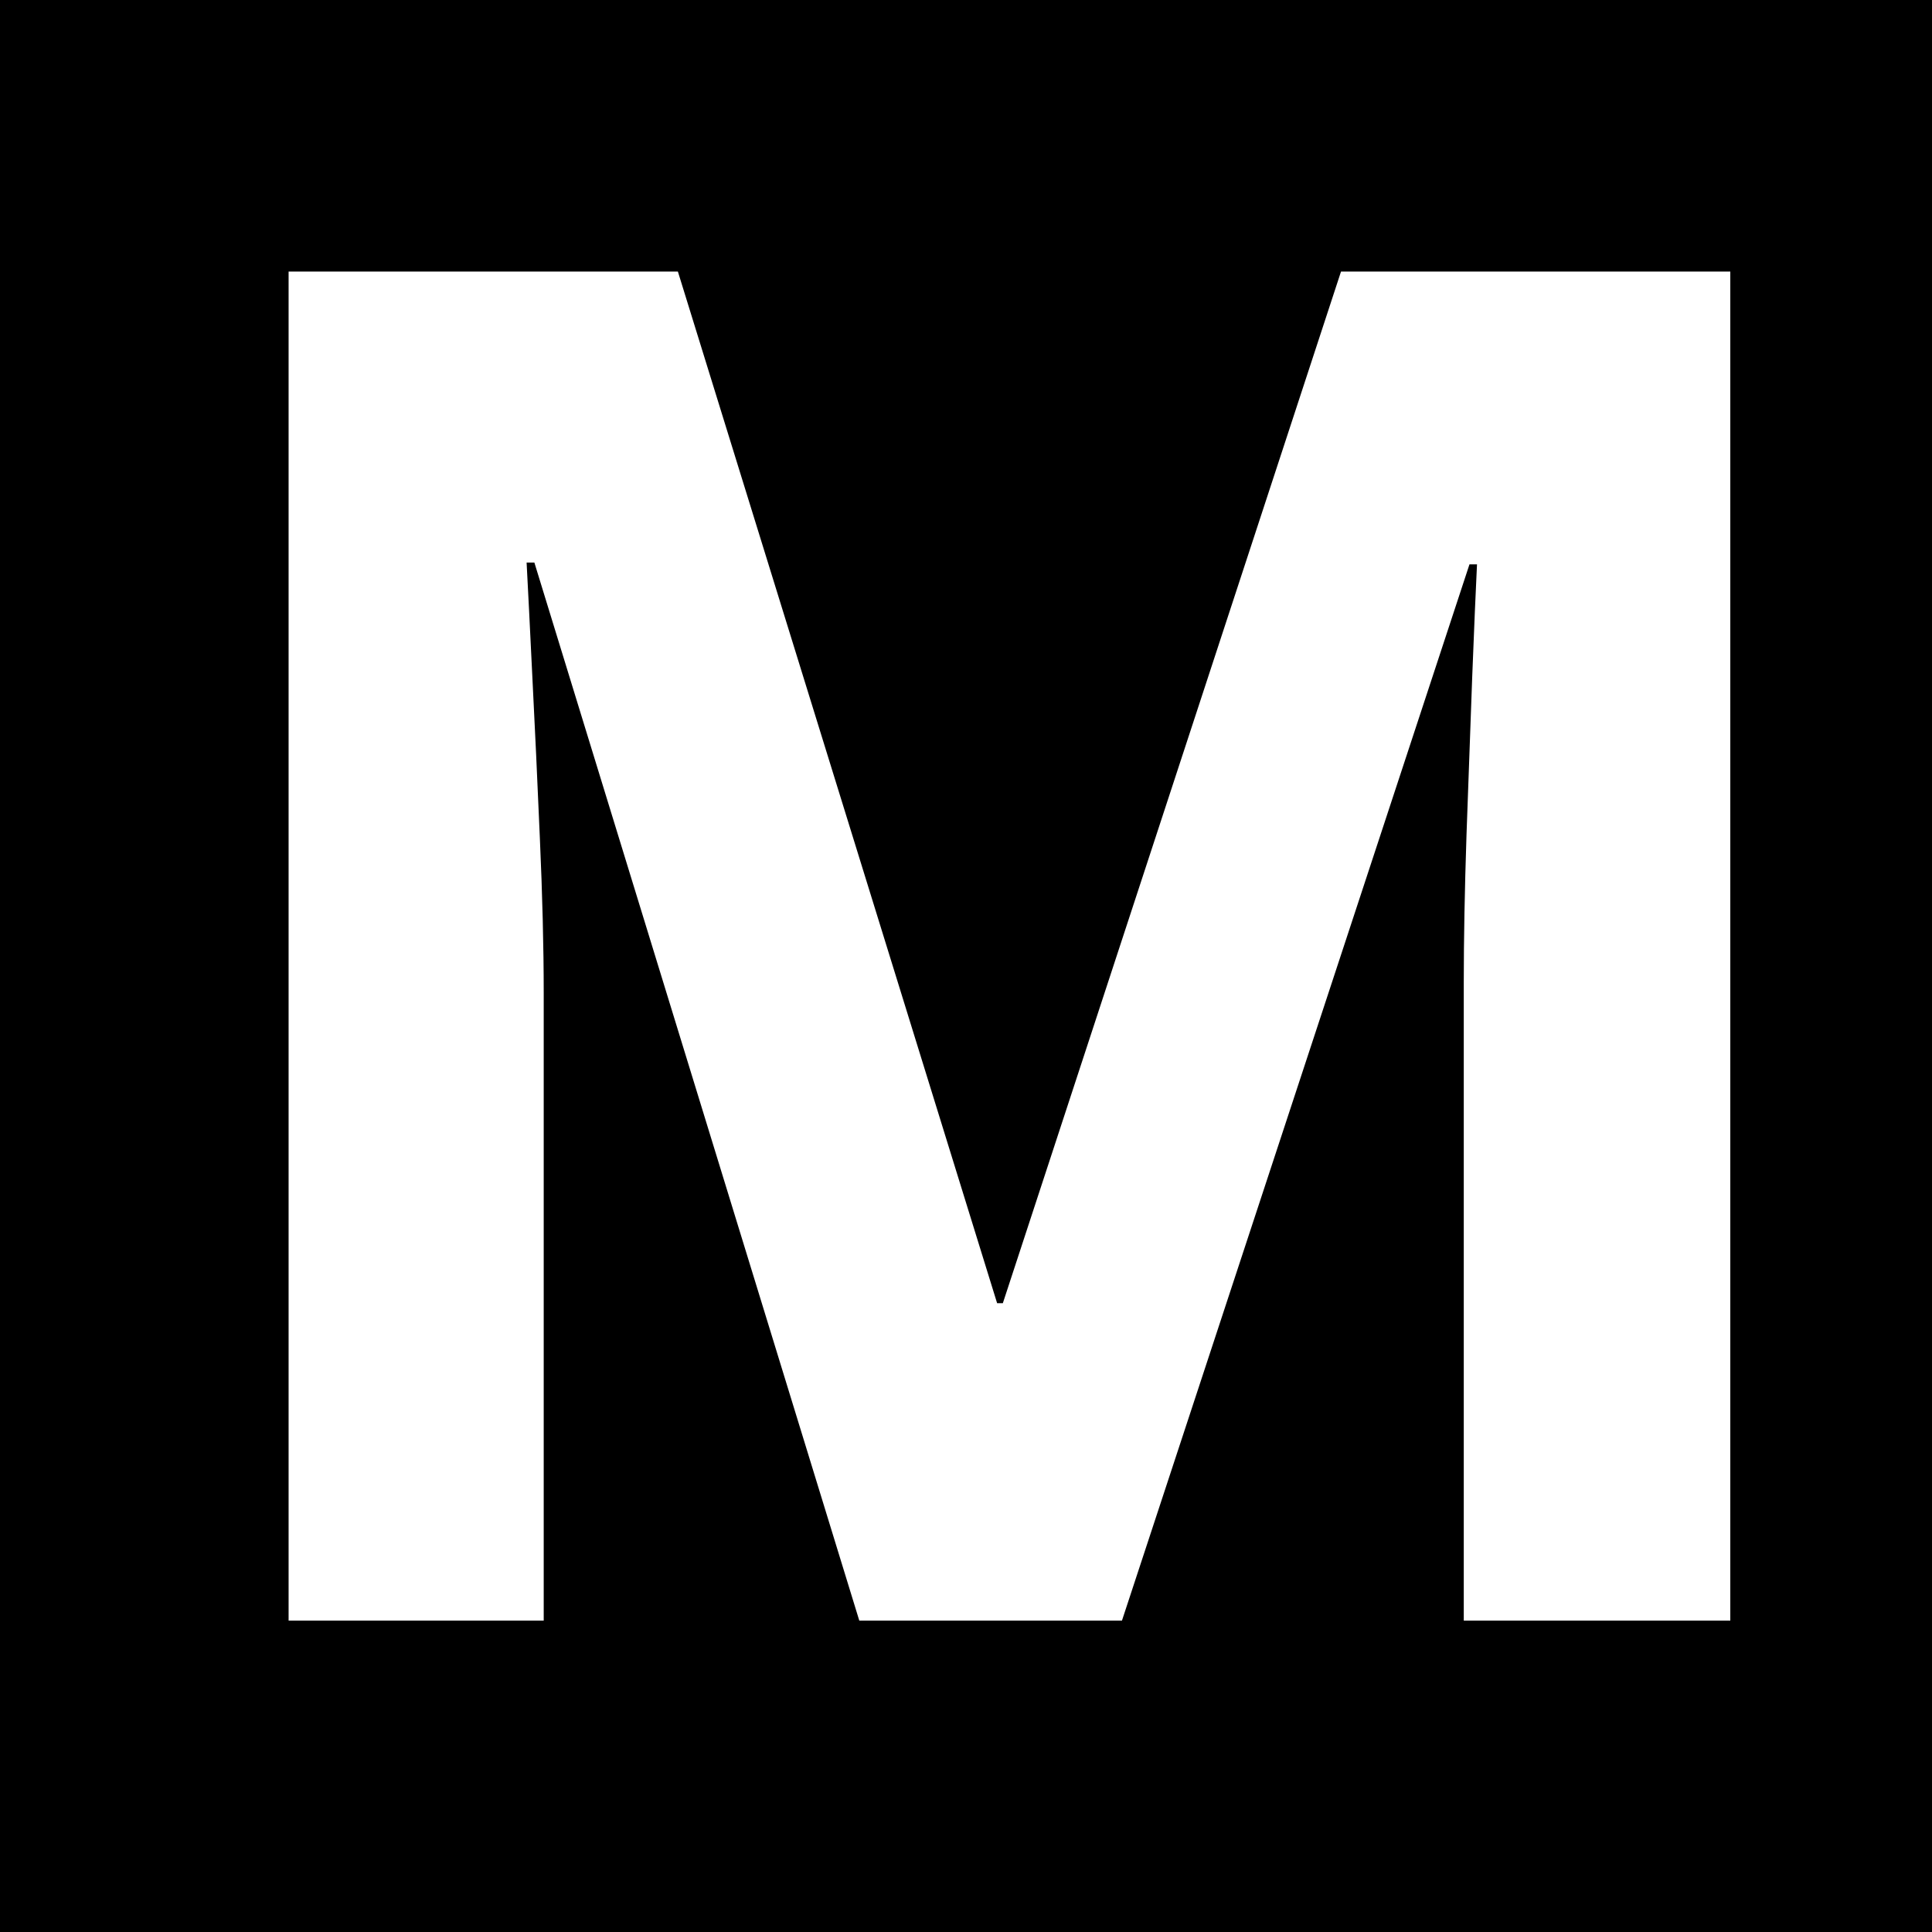
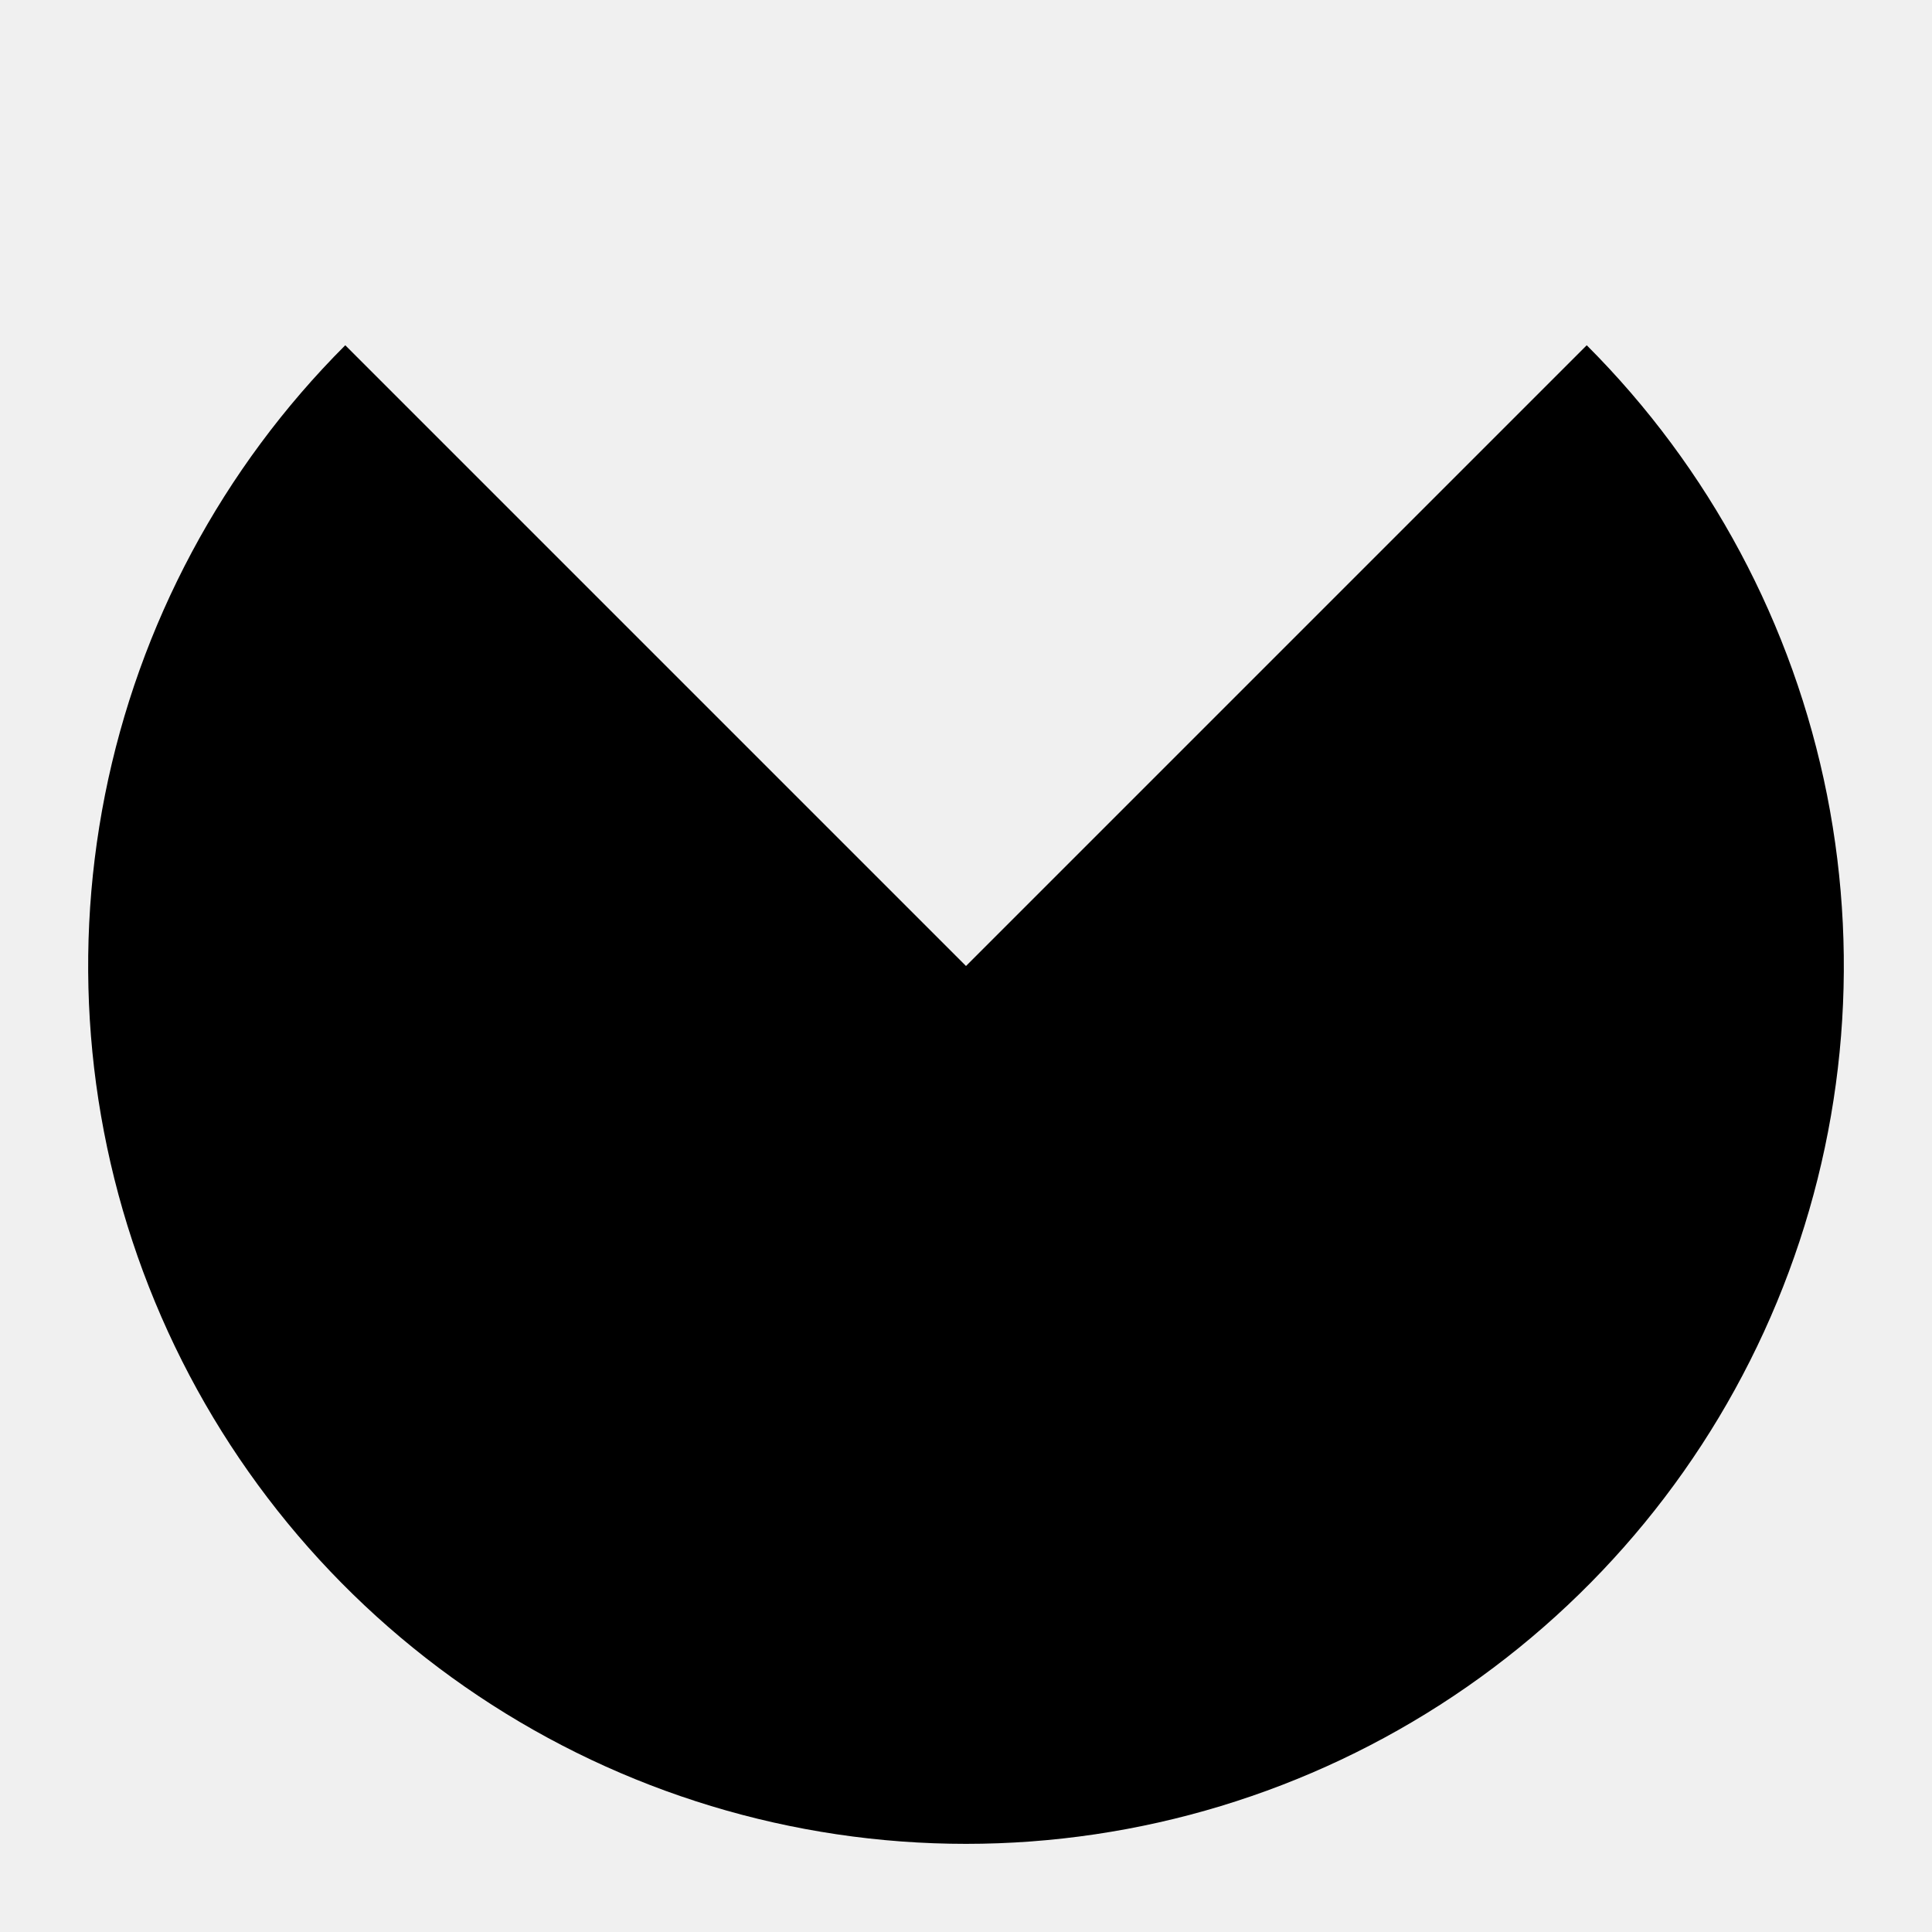
- <svg xmlns="http://www.w3.org/2000/svg" width="500" height="500" viewBox="0 0 132.292 132.292" version="1.1" id="svg8">
-   <defs id="defs2" />
-   <g id="layer1" transform="translate(0,-164.7083)">
-     <rect style="fill:#000000;fill-opacity:1;stroke:none;stroke-width:2.503;stroke-miterlimit:4;stroke-dasharray:none;stroke-opacity:1" id="rect815" width="132.292" height="132.292" x="3.5527137e-15" y="164.708" />
-     <text xml:space="preserve" style="font-style:normal;font-weight:normal;font-size:129.37px;line-height:1.25;font-family:sans-serif;letter-spacing:0px;word-spacing:0px;fill:#ffffff;fill-opacity:1;stroke:none;stroke-width:3.234" x="8.123" y="275.681" id="text819">
-       <tspan id="tspan817" x="8.123" y="275.681" style="font-style:normal;font-variant:normal;font-weight:bold;font-stretch:normal;font-family:Ubuntu;-inkscape-font-specification:'Ubuntu Bold';fill:#ffffff;stroke-width:3.234">M</tspan>
-     </text>
+ <svg xmlns="http://www.w3.org/2000/svg" viewBox="0 0 48 48" fill="none">
+   <g clip-path="url(#clip0_6_319)">
+     <path d="M8.578 8.578C5.528 11.628 3.451 15.514 2.609 19.745C1.768 23.976 2.2 28.361 3.851 32.346C5.501 36.331 8.297 39.738 11.883 42.134C15.47 44.531 19.686 45.81 24 45.81C28.314 45.81 32.53 44.531 36.117 42.134C39.703 39.737 42.499 36.331 44.149 32.346C45.8 28.361 46.232 23.976 45.391 19.745C44.549 15.514 42.472 11.628 39.422 8.578L24 24L8.578 8.578Z" fill="currentColor" />
  </g>
+   <defs>
+     <clipPath id="clip0_6_319">
+       <rect width="48" height="48" fill="white" />
+     </clipPath>
+   </defs>
</svg>
